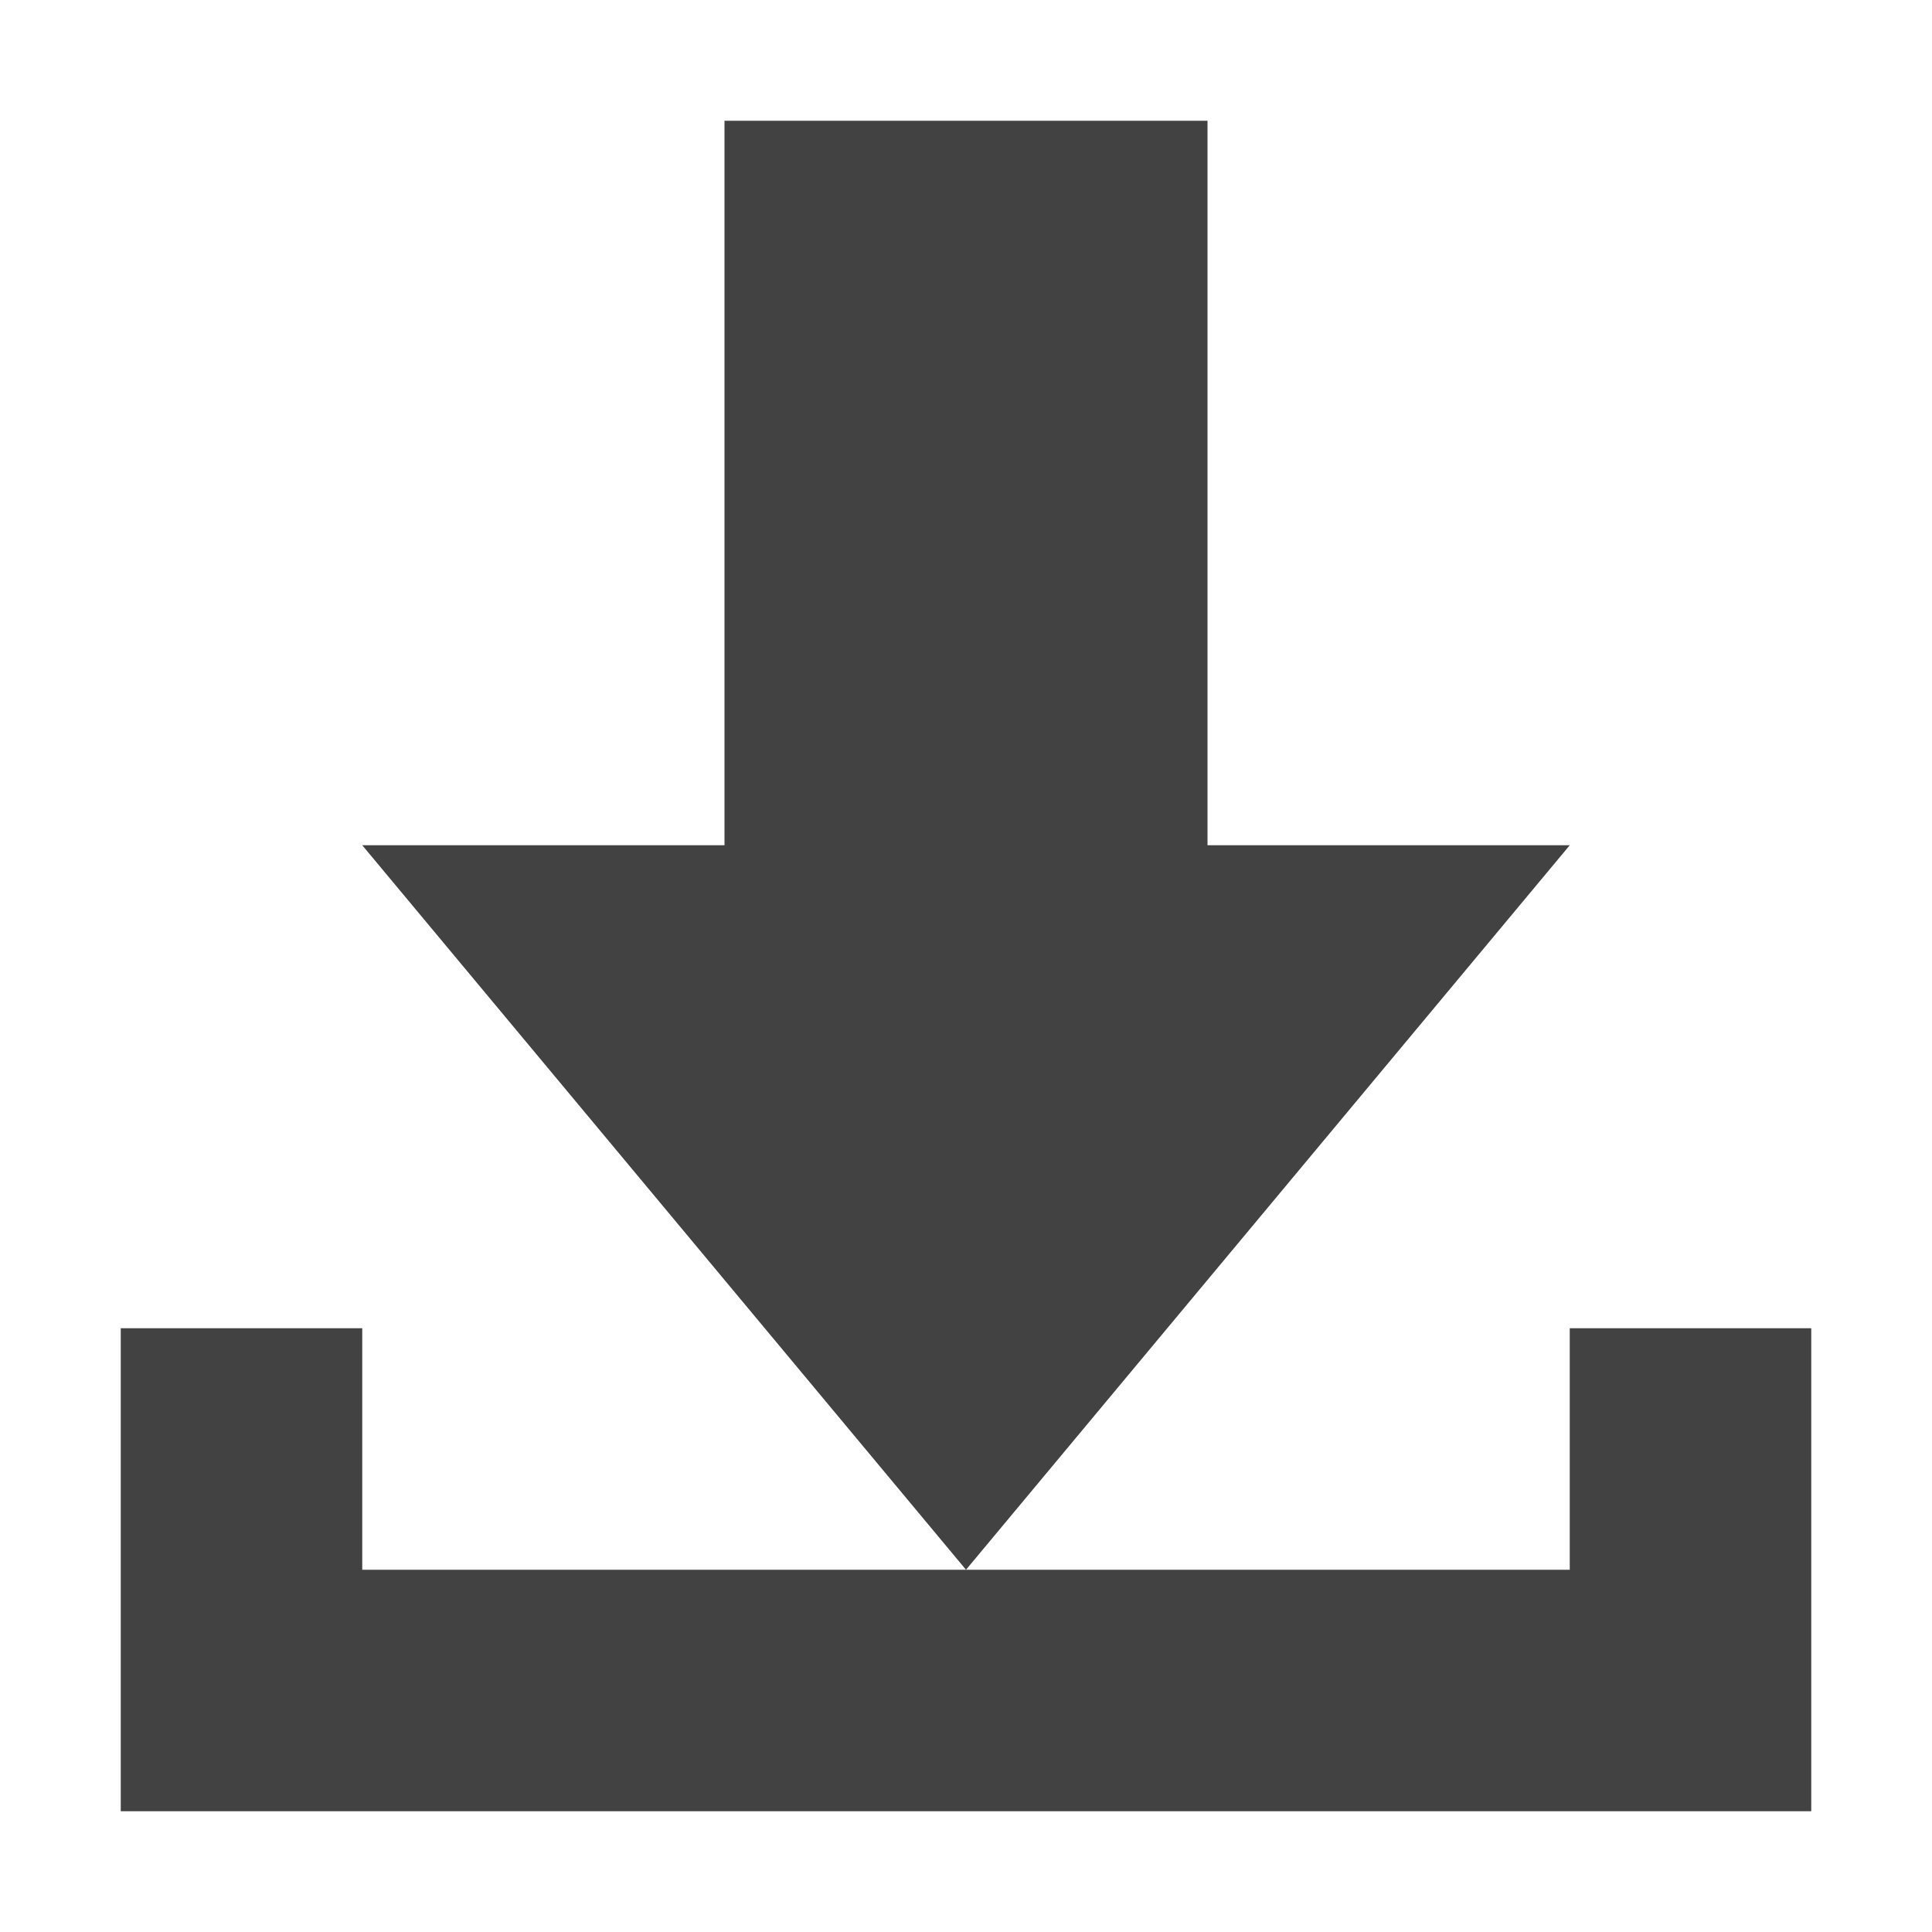
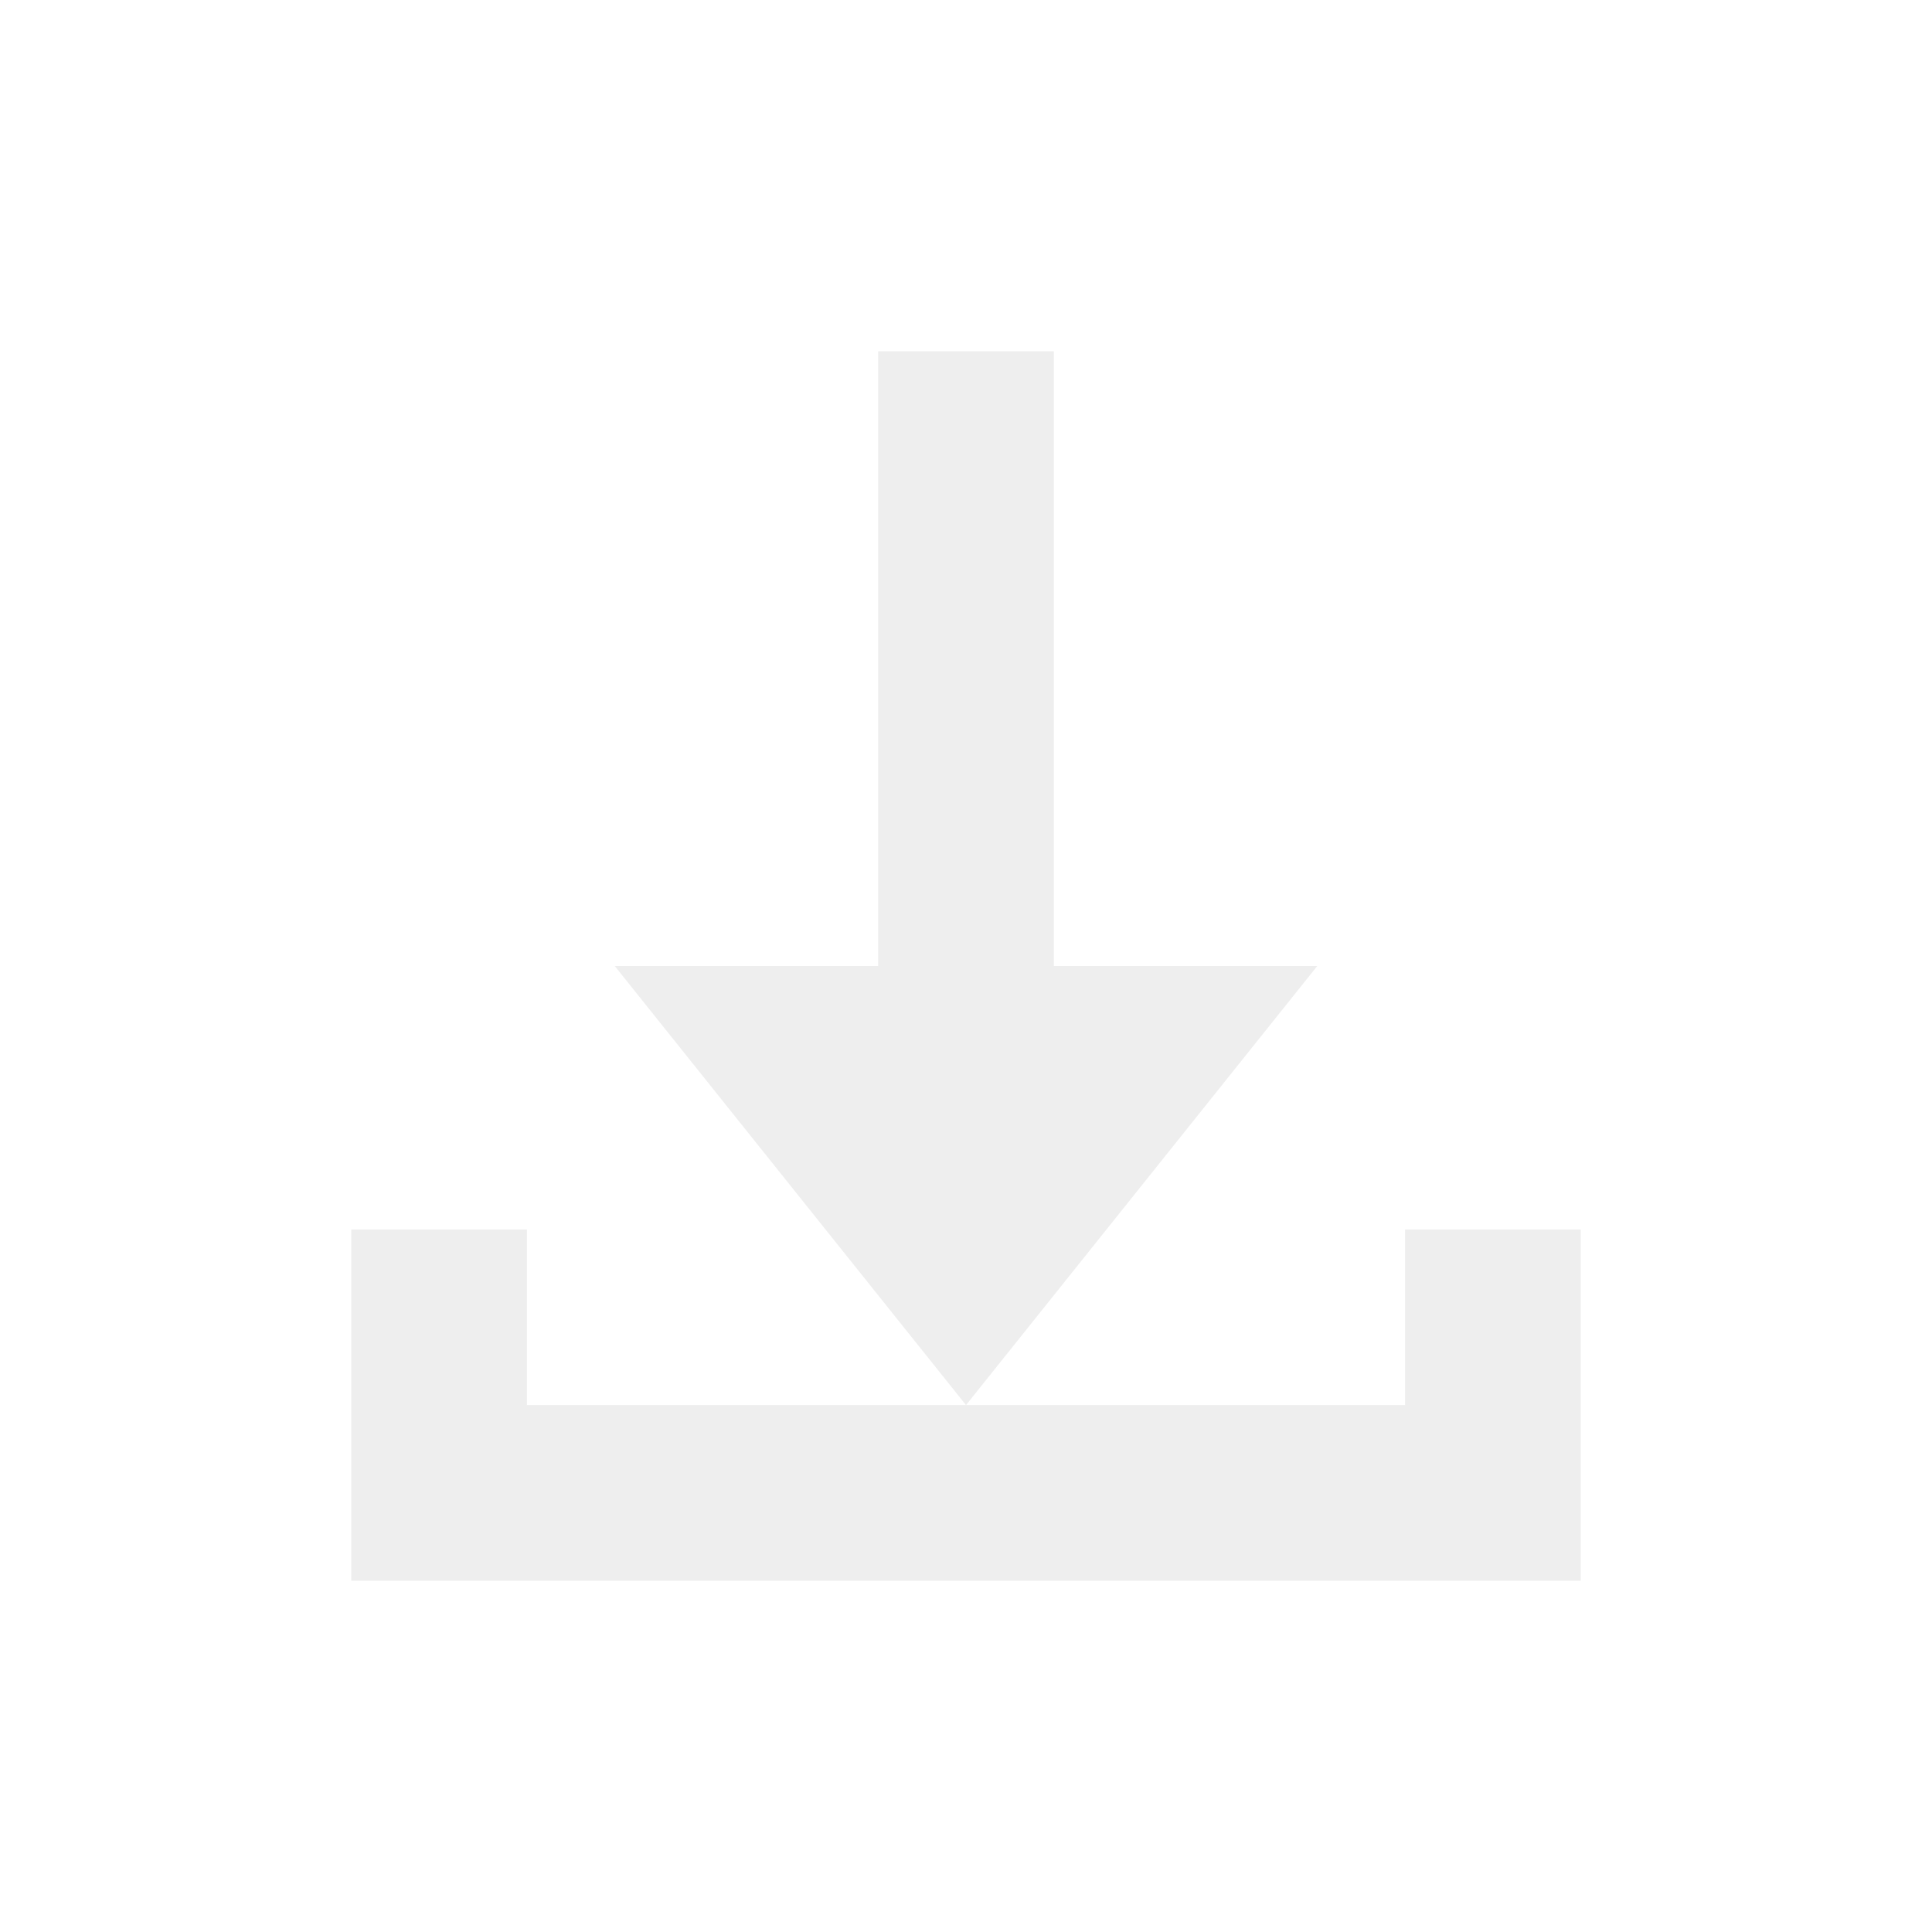
- <svg xmlns="http://www.w3.org/2000/svg" width="16px" height="16px" viewBox="0 0 16 16" version="1.1">
+ <svg xmlns="http://www.w3.org/2000/svg" width="22px" height="22px" viewBox="0 0 22 22" version="1.1">
  <g id="surface1">
    <defs>
      <style id="current-color-scheme" type="text/css">
-    .ColorScheme-Text { color:#424242; } .ColorScheme-Highlight { color:#eeeeee; }
+    .ColorScheme-Text { color:#eeeeee; } .ColorScheme-Highlight { color:#424242; }
  </style>
    </defs>
-     <path style="fill:currentColor" class="ColorScheme-Text" d="M 6 1 L 6 7 L 3 7 L 8 13 L 13 7 L 10 7 L 10 1 Z M 8 13 L 3 13 L 3 11 L 1 11 L 1 15 L 15 15 L 15 11 L 13 11 L 13 13 Z M 8 13 " />
+     <path style="fill:currentColor" class="ColorScheme-Text" d="M 10 4 L 10 11 L 7 11 L 11 16 L 15 11 L 12 11 L 12 4 Z M 11 16 L 6 16 L 6 14 L 4 14 L 4 18 L 18 18 L 18 14 L 16 14 L 16 16 Z M 11 16 " />
  </g>
</svg>
